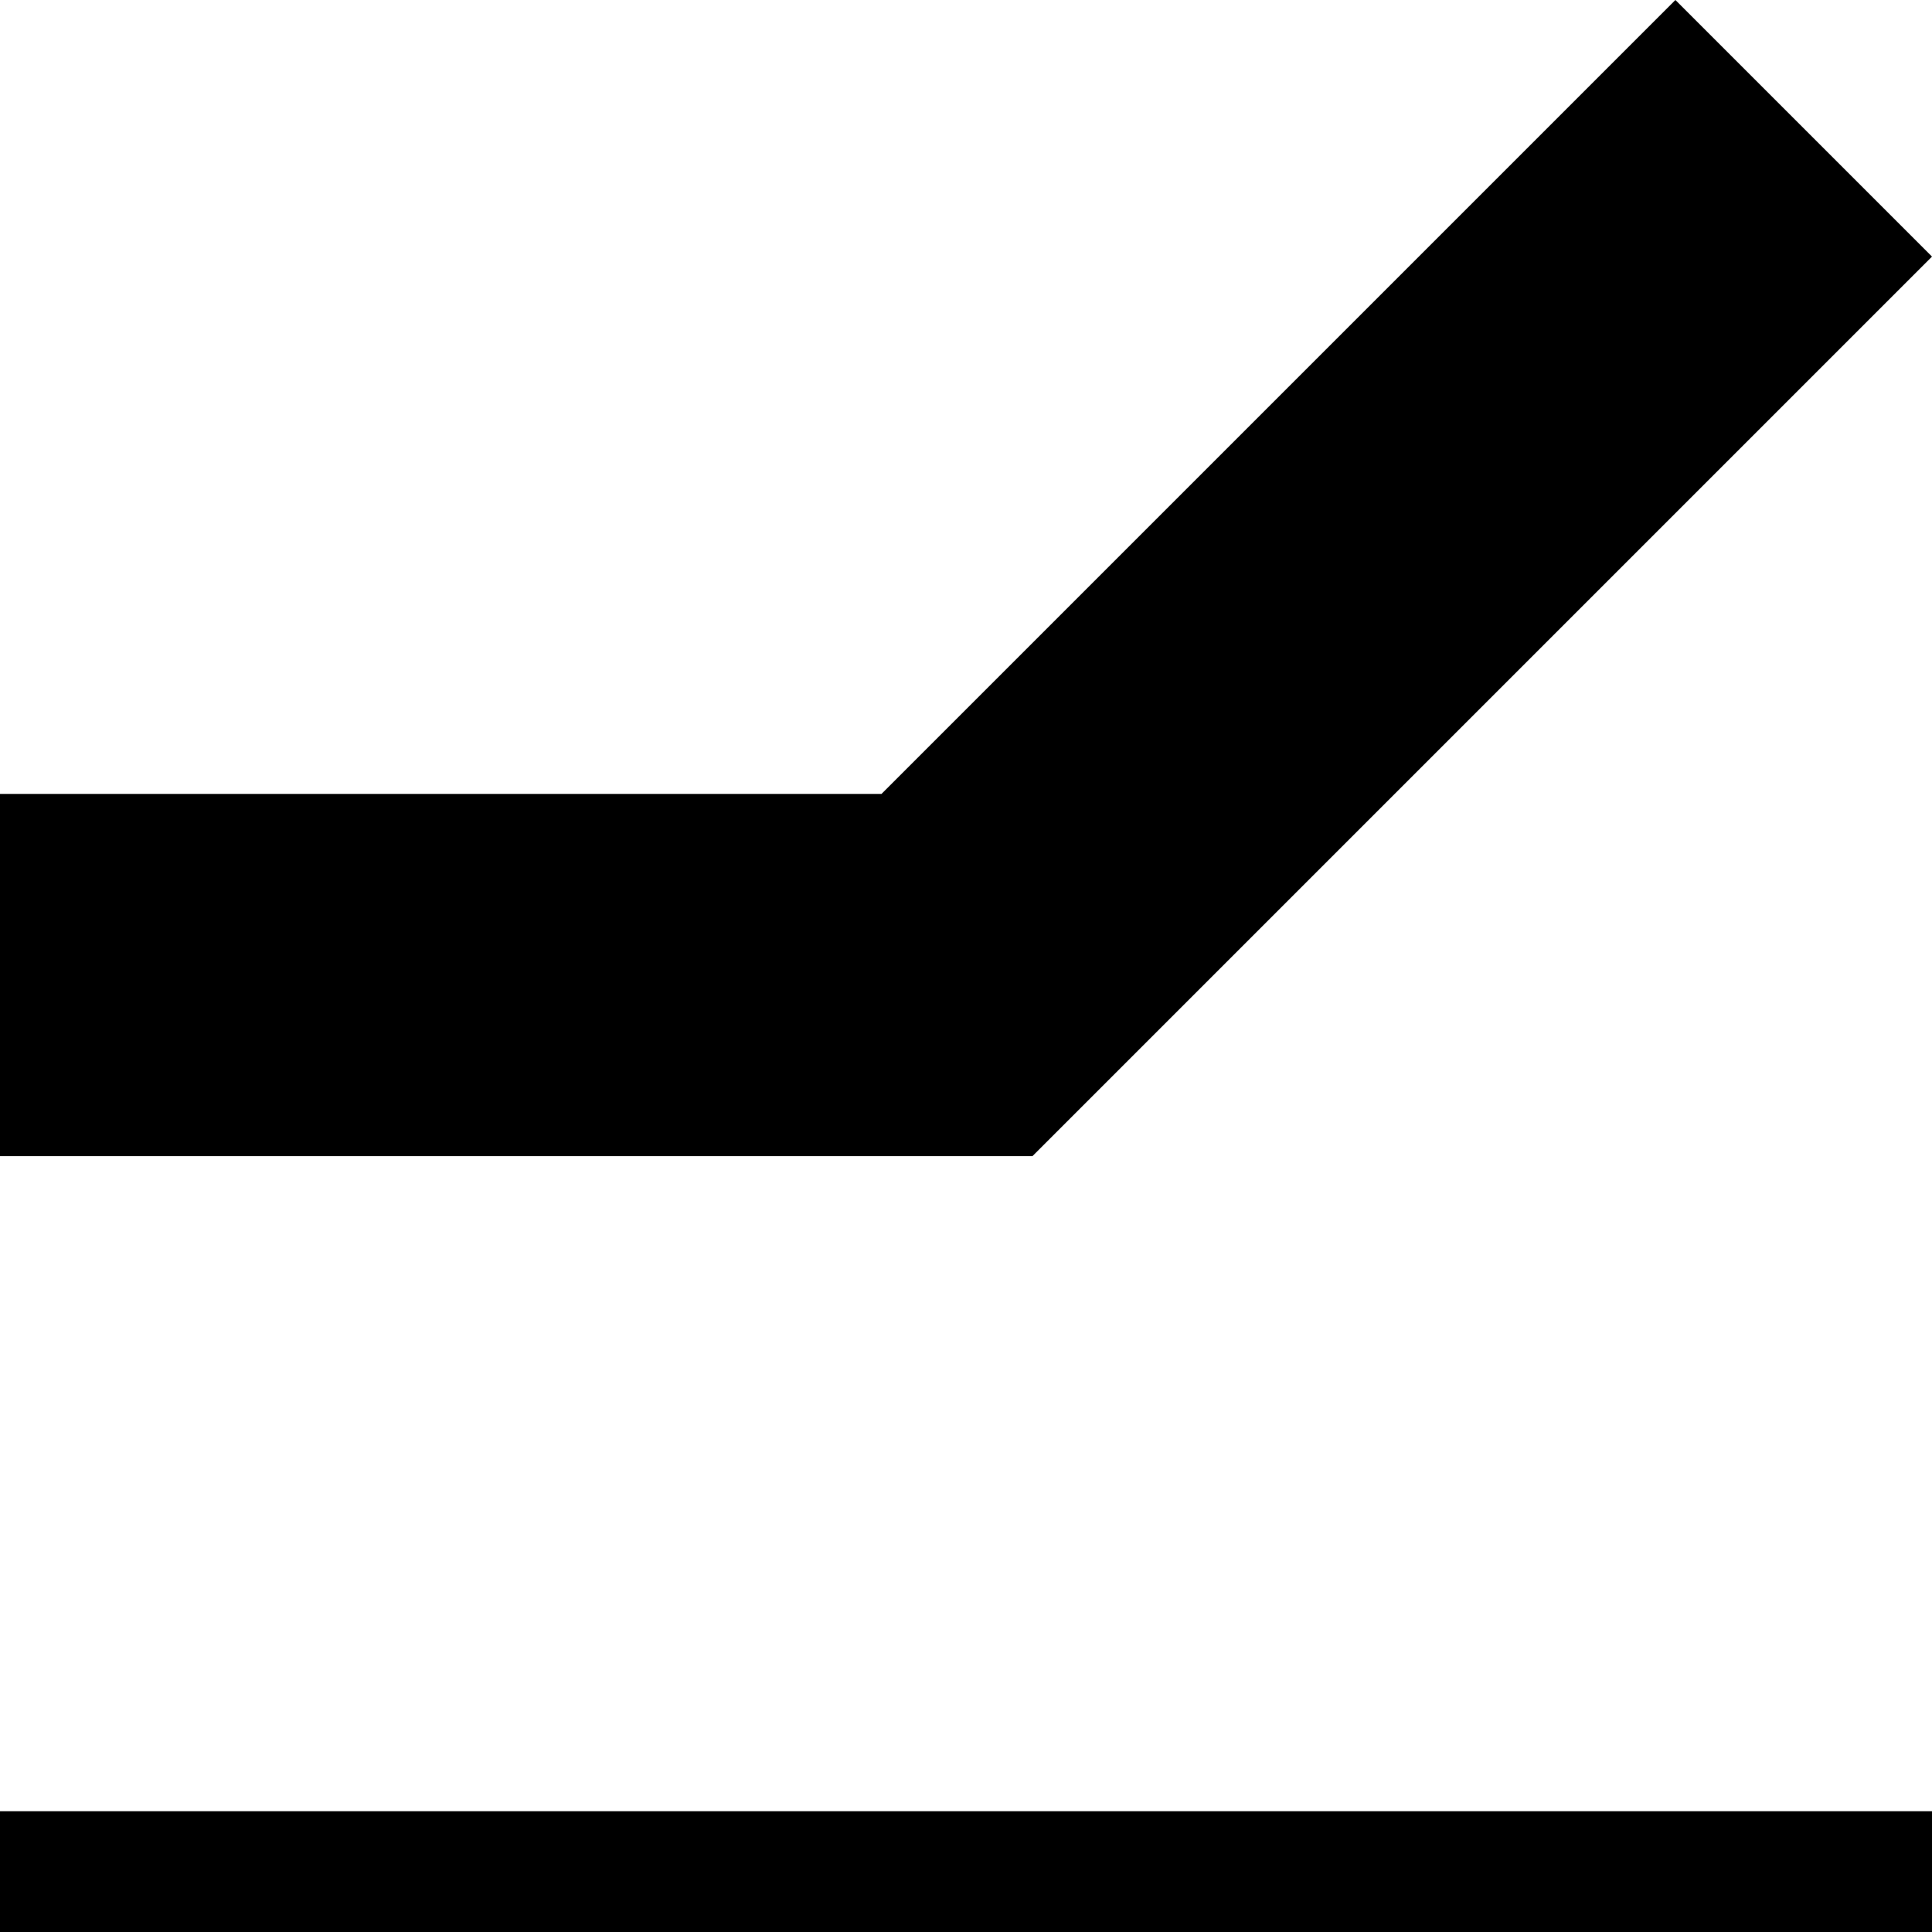
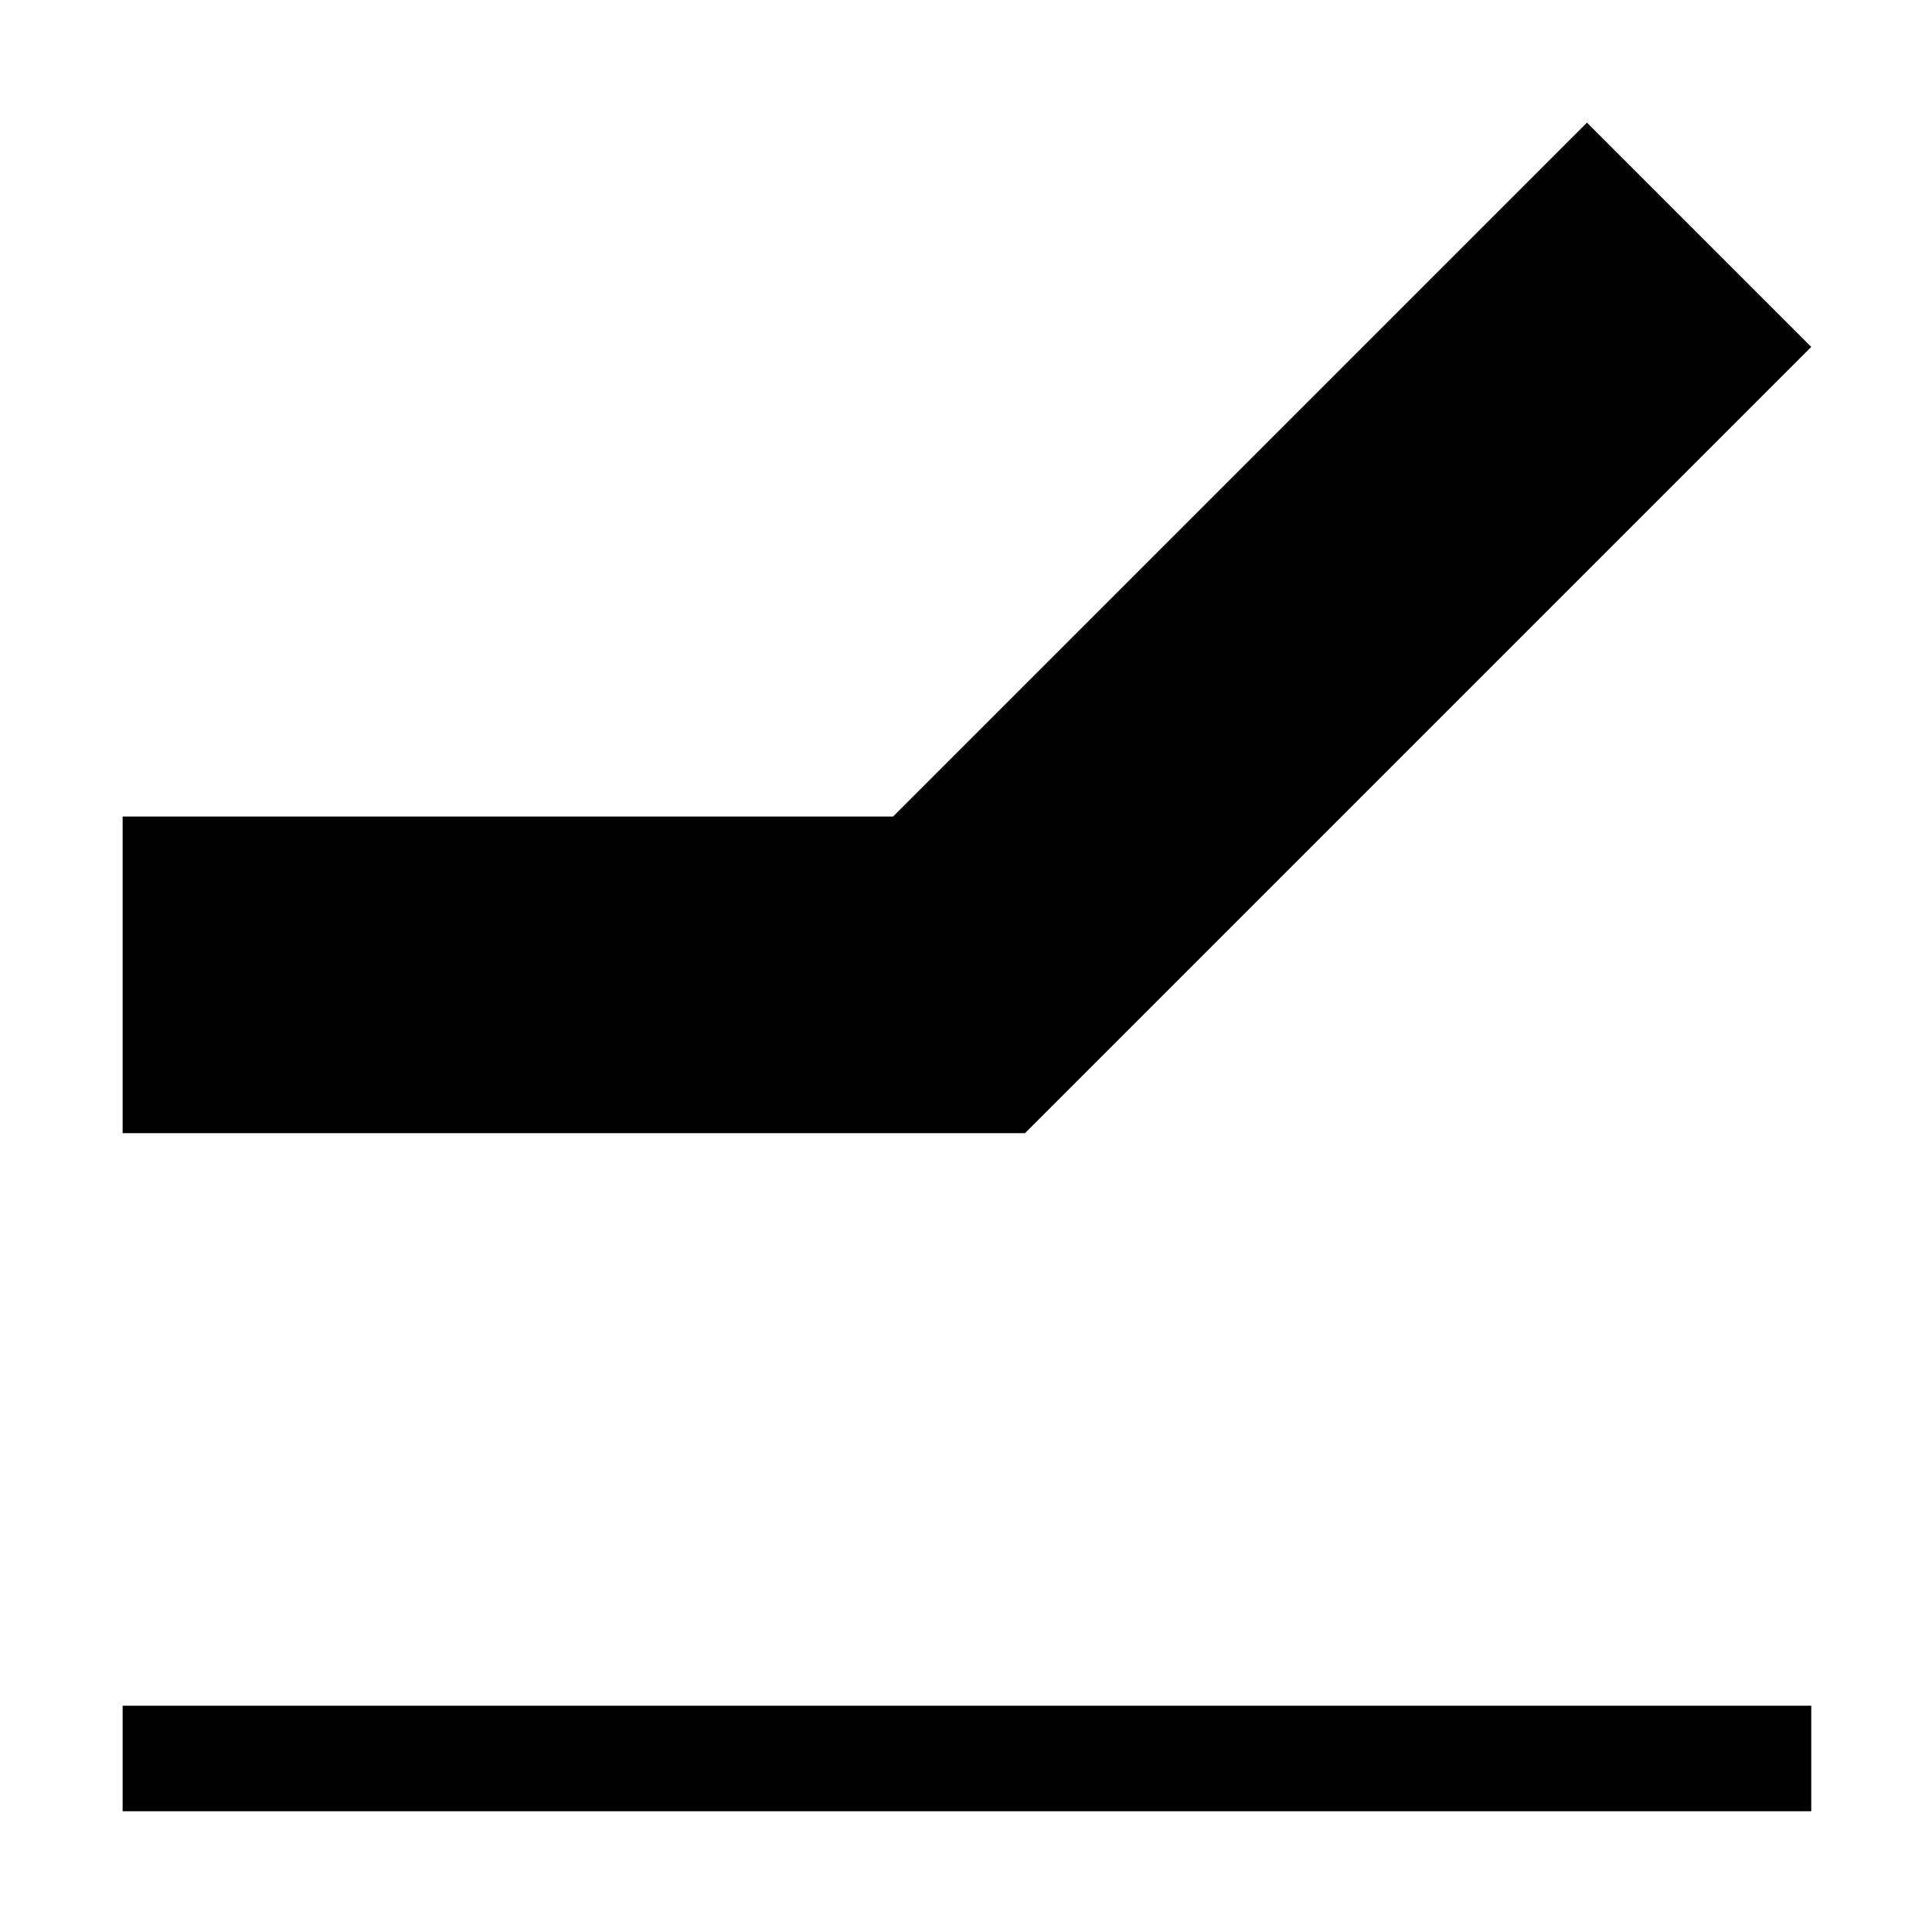
- <svg xmlns="http://www.w3.org/2000/svg" version="1.1" width="1024" height="1024" viewBox="0 0 1024 1024">
-   <g id="icomoon-ignore">
- </g>
-   <path d="M0 960h1024v64h-1024v-64zM547.2 612.8l476.8-476.8-136-136-420.8 420.8h-467.2v192h275.2z" />
+ <svg xmlns="http://www.w3.org/2000/svg" width="1024px" height="1024px" viewBox="0 0 1024 1024" version="1.1">
+   <defs />
+   <g id="Page-1" stroke="none" stroke-width="1" fill="none" fill-rule="evenodd">
+     <g id="line-chart" fill="#000000">
+       <path d="M65,904.062 L960,904.062 L960,960 L65,960 L65,904.062 L65,904.062 Z M543.266,600.602 L960,183.867 L841.133,65 L473.344,432.789 L65,432.789 L65,600.602 L305.531,600.602 L543.266,600.602 Z" id="Shape" />
+     </g>
+   </g>
</svg>
